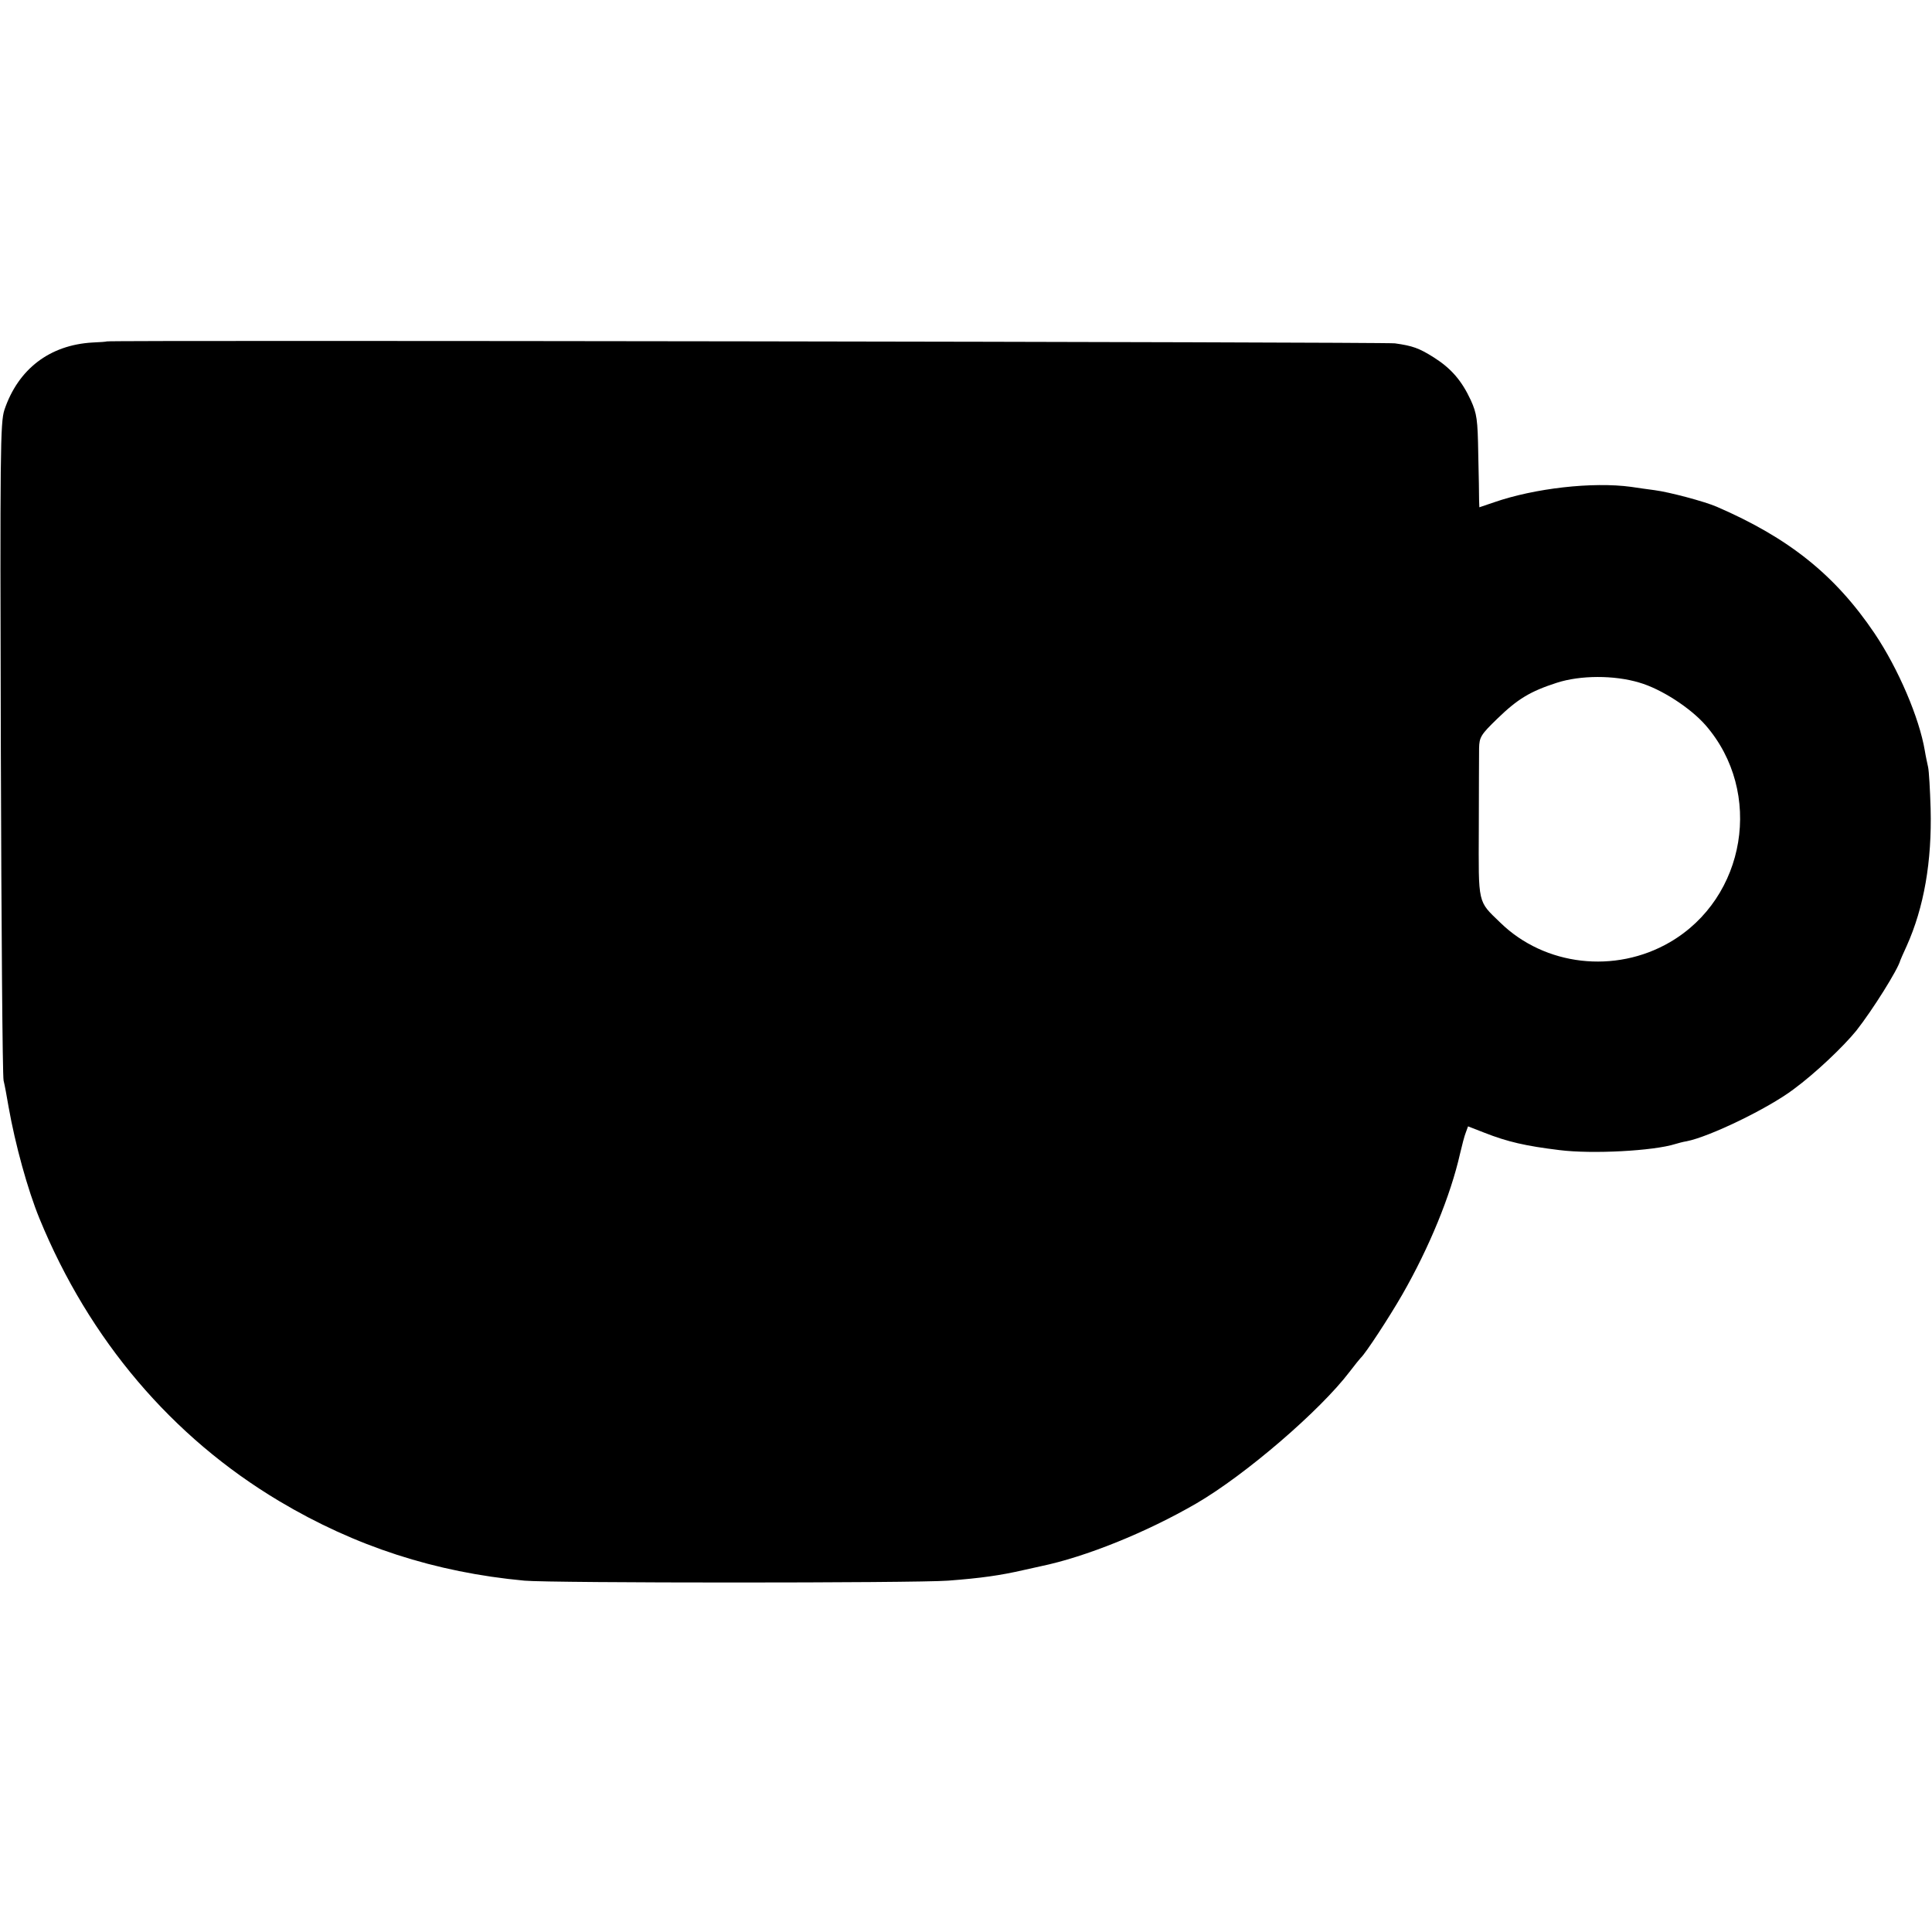
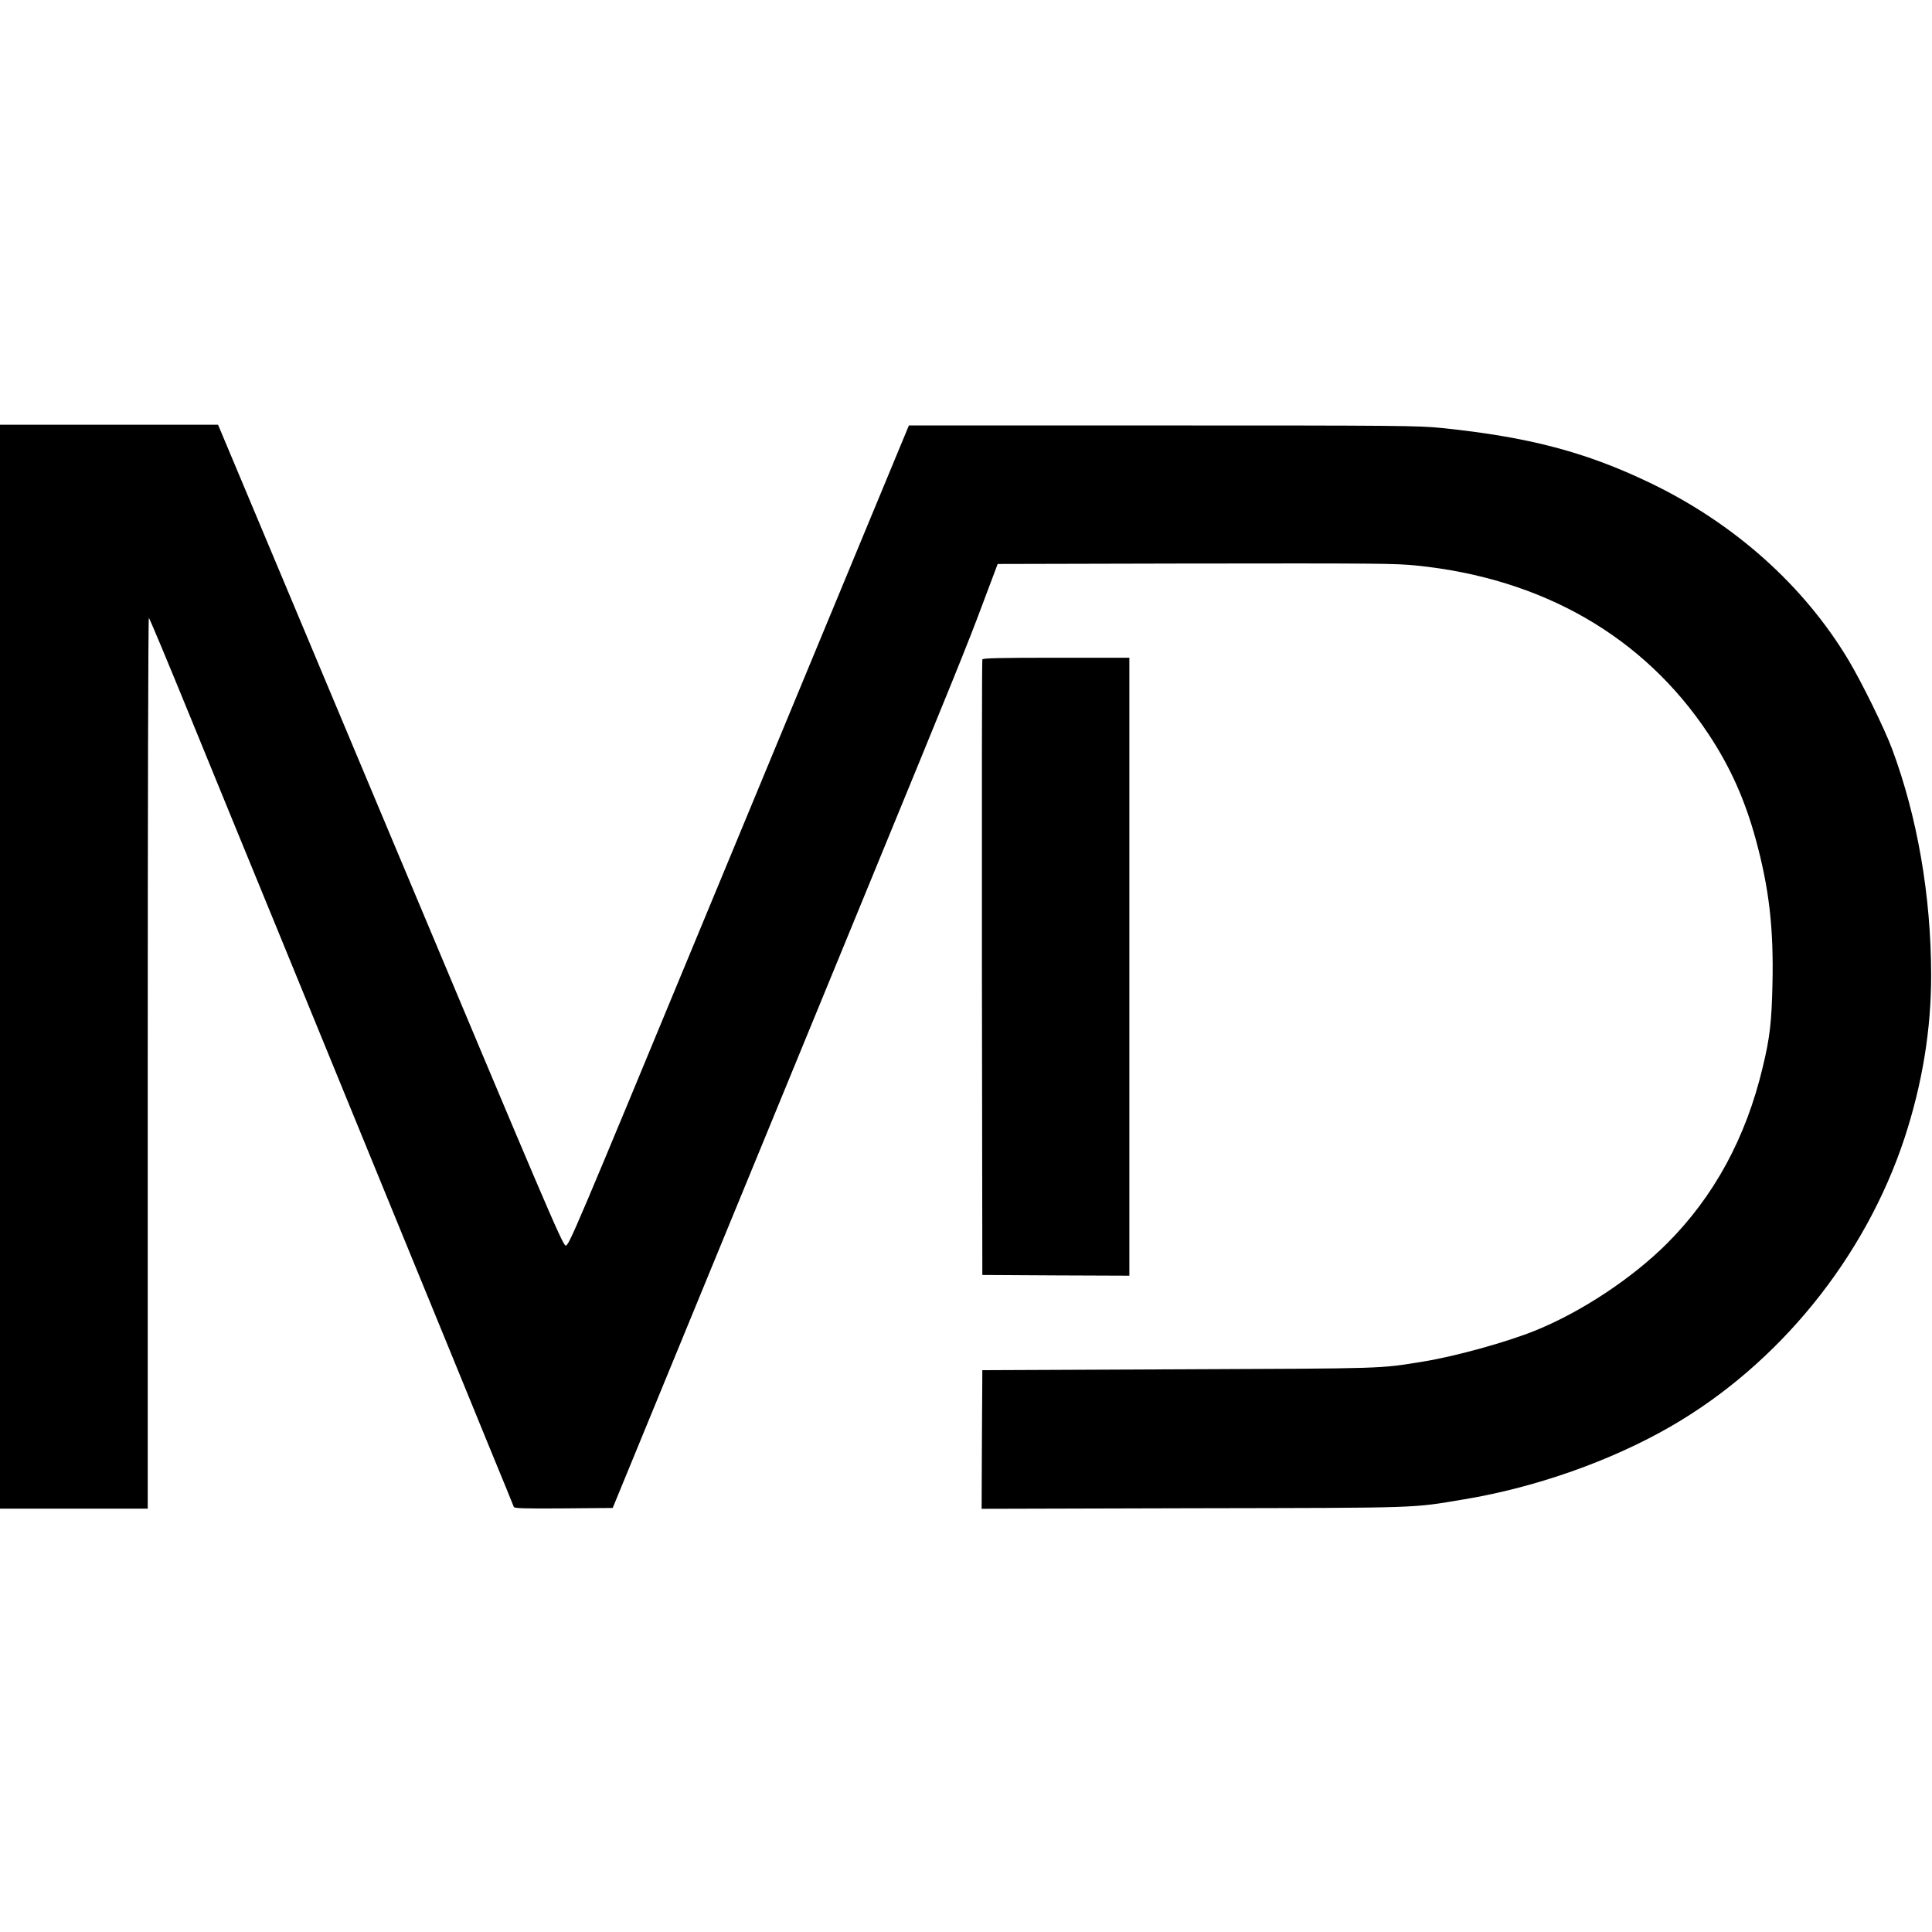
- <svg xmlns="http://www.w3.org/2000/svg" version="1.0" width="700pt" height="700pt" viewBox="0 0 700 700" preserveAspectRatio="xMidYMid meet">
-   <g transform="translate(0,700) scale(0.1,-0.1)" fill="#000000" stroke="none">
-     <path d="M387 5763 c-1 -1 -24 -3 -52 -4 -155 -9 -269 -96 -319 -244 -15 -46 -16 -145 -13 -1225 2 -646 6 -1188 10 -1205 4 -16 12 -59 18 -95 24 -136 69 -300 112 -405 180 -439 480 -792 869 -1024 275 -164 565 -258 888 -288 97 -9 1416 -9 1535 0 119 9 189 19 272 38 27 6 55 12 63 14 164 34 384 123 565 228 177 103 448 336 555 477 19 25 37 47 40 50 17 15 104 148 151 230 97 169 175 359 209 510 7 30 16 65 21 77 l8 22 59 -23 c84 -33 149 -48 272 -63 119 -15 341 -3 420 22 10 3 28 8 41 10 82 16 294 118 387 188 79 58 181 155 228 213 59 75 151 222 159 254 1 3 11 26 23 52 63 140 92 307 87 498 -2 69 -6 136 -9 150 -3 14 -9 41 -12 60 -20 119 -96 297 -182 425 -143 212 -311 346 -572 459 -44 19 -171 53 -225 60 -22 3 -60 8 -85 12 -140 19 -350 -5 -497 -56 l-53 -18 -1 26 c0 15 -1 90 -3 167 -2 126 -5 146 -27 195 -33 71 -71 115 -134 155 -54 34 -77 42 -141 51 -35 5 -4663 12 -4667 7z m5552 -1236 c80 -23 186 -92 241 -155 210 -242 147 -625 -130 -786 -198 -115 -453 -86 -614 71 -83 80 -79 64 -78 341 0 136 1 267 1 291 1 40 6 49 66 107 73 71 119 99 215 130 86 28 209 28 299 1z" />
+ <svg xmlns="http://www.w3.org/2000/svg" version="1.0" width="1360pt" height="1360pt" viewBox="0 0 1360 1360" preserveAspectRatio="xMidYMid meet">
+   <g transform="translate(0,1360) scale(0.1,-0.1)" fill="#000000" stroke="none">
+     <path d="M0 6795 l0 -3815 520 0 520 0 0 3135 c0 1724 3 3135 8 3135 4 0 136 -316 294 -703 158 -386 426 -1042 597 -1457 170 -415 539 -1317 821 -2005 282 -687 589 -1437 682 -1665 94 -228 173 -421 175 -428 4 -10 80 -12 351 -10 l345 3 372 905 c205 498 549 1335 765 1860 216 525 518 1261 672 1635 590 1435 689 1679 793 1958 l108 287 1271 3 c1419 2 1527 1 1676 -14 889 -90 1601 -500 2055 -1184 153 -230 258 -463 335 -746 93 -341 126 -622 117 -1016 -6 -267 -18 -376 -68 -583 -118 -498 -343 -912 -675 -1244 -245 -244 -598 -478 -921 -610 -200 -82 -571 -185 -798 -221 -308 -50 -246 -48 -1715 -54 l-1385 -6 -3 -488 -2 -488 1492 4 c1629 3 1529 0 1906 63 501 83 1031 270 1448 510 764 439 1373 1190 1651 2034 125 382 188 765 187 1150 -1 556 -97 1110 -275 1588 -54 145 -213 468 -306 624 -313 524 -803 963 -1396 1248 -453 218 -856 324 -1467 387 -161 17 -316 18 -1964 18 l-1788 0 -284 -685 c-156 -377 -695 -1676 -1197 -2888 -864 -2086 -913 -2203 -935 -2200 -22 3 -140 281 -1235 2890 l-1212 2888 -767 0 -768 0 0 -3815z" />
+     <path d="M6915 8958 c-3 -7 -4 -985 -3 -2173 l3 -2160 518 -3 517 -2 0 2175 0 2175 -515 0 c-403 0 -517 -3 -520 -12z" />
  </g>
</svg>
